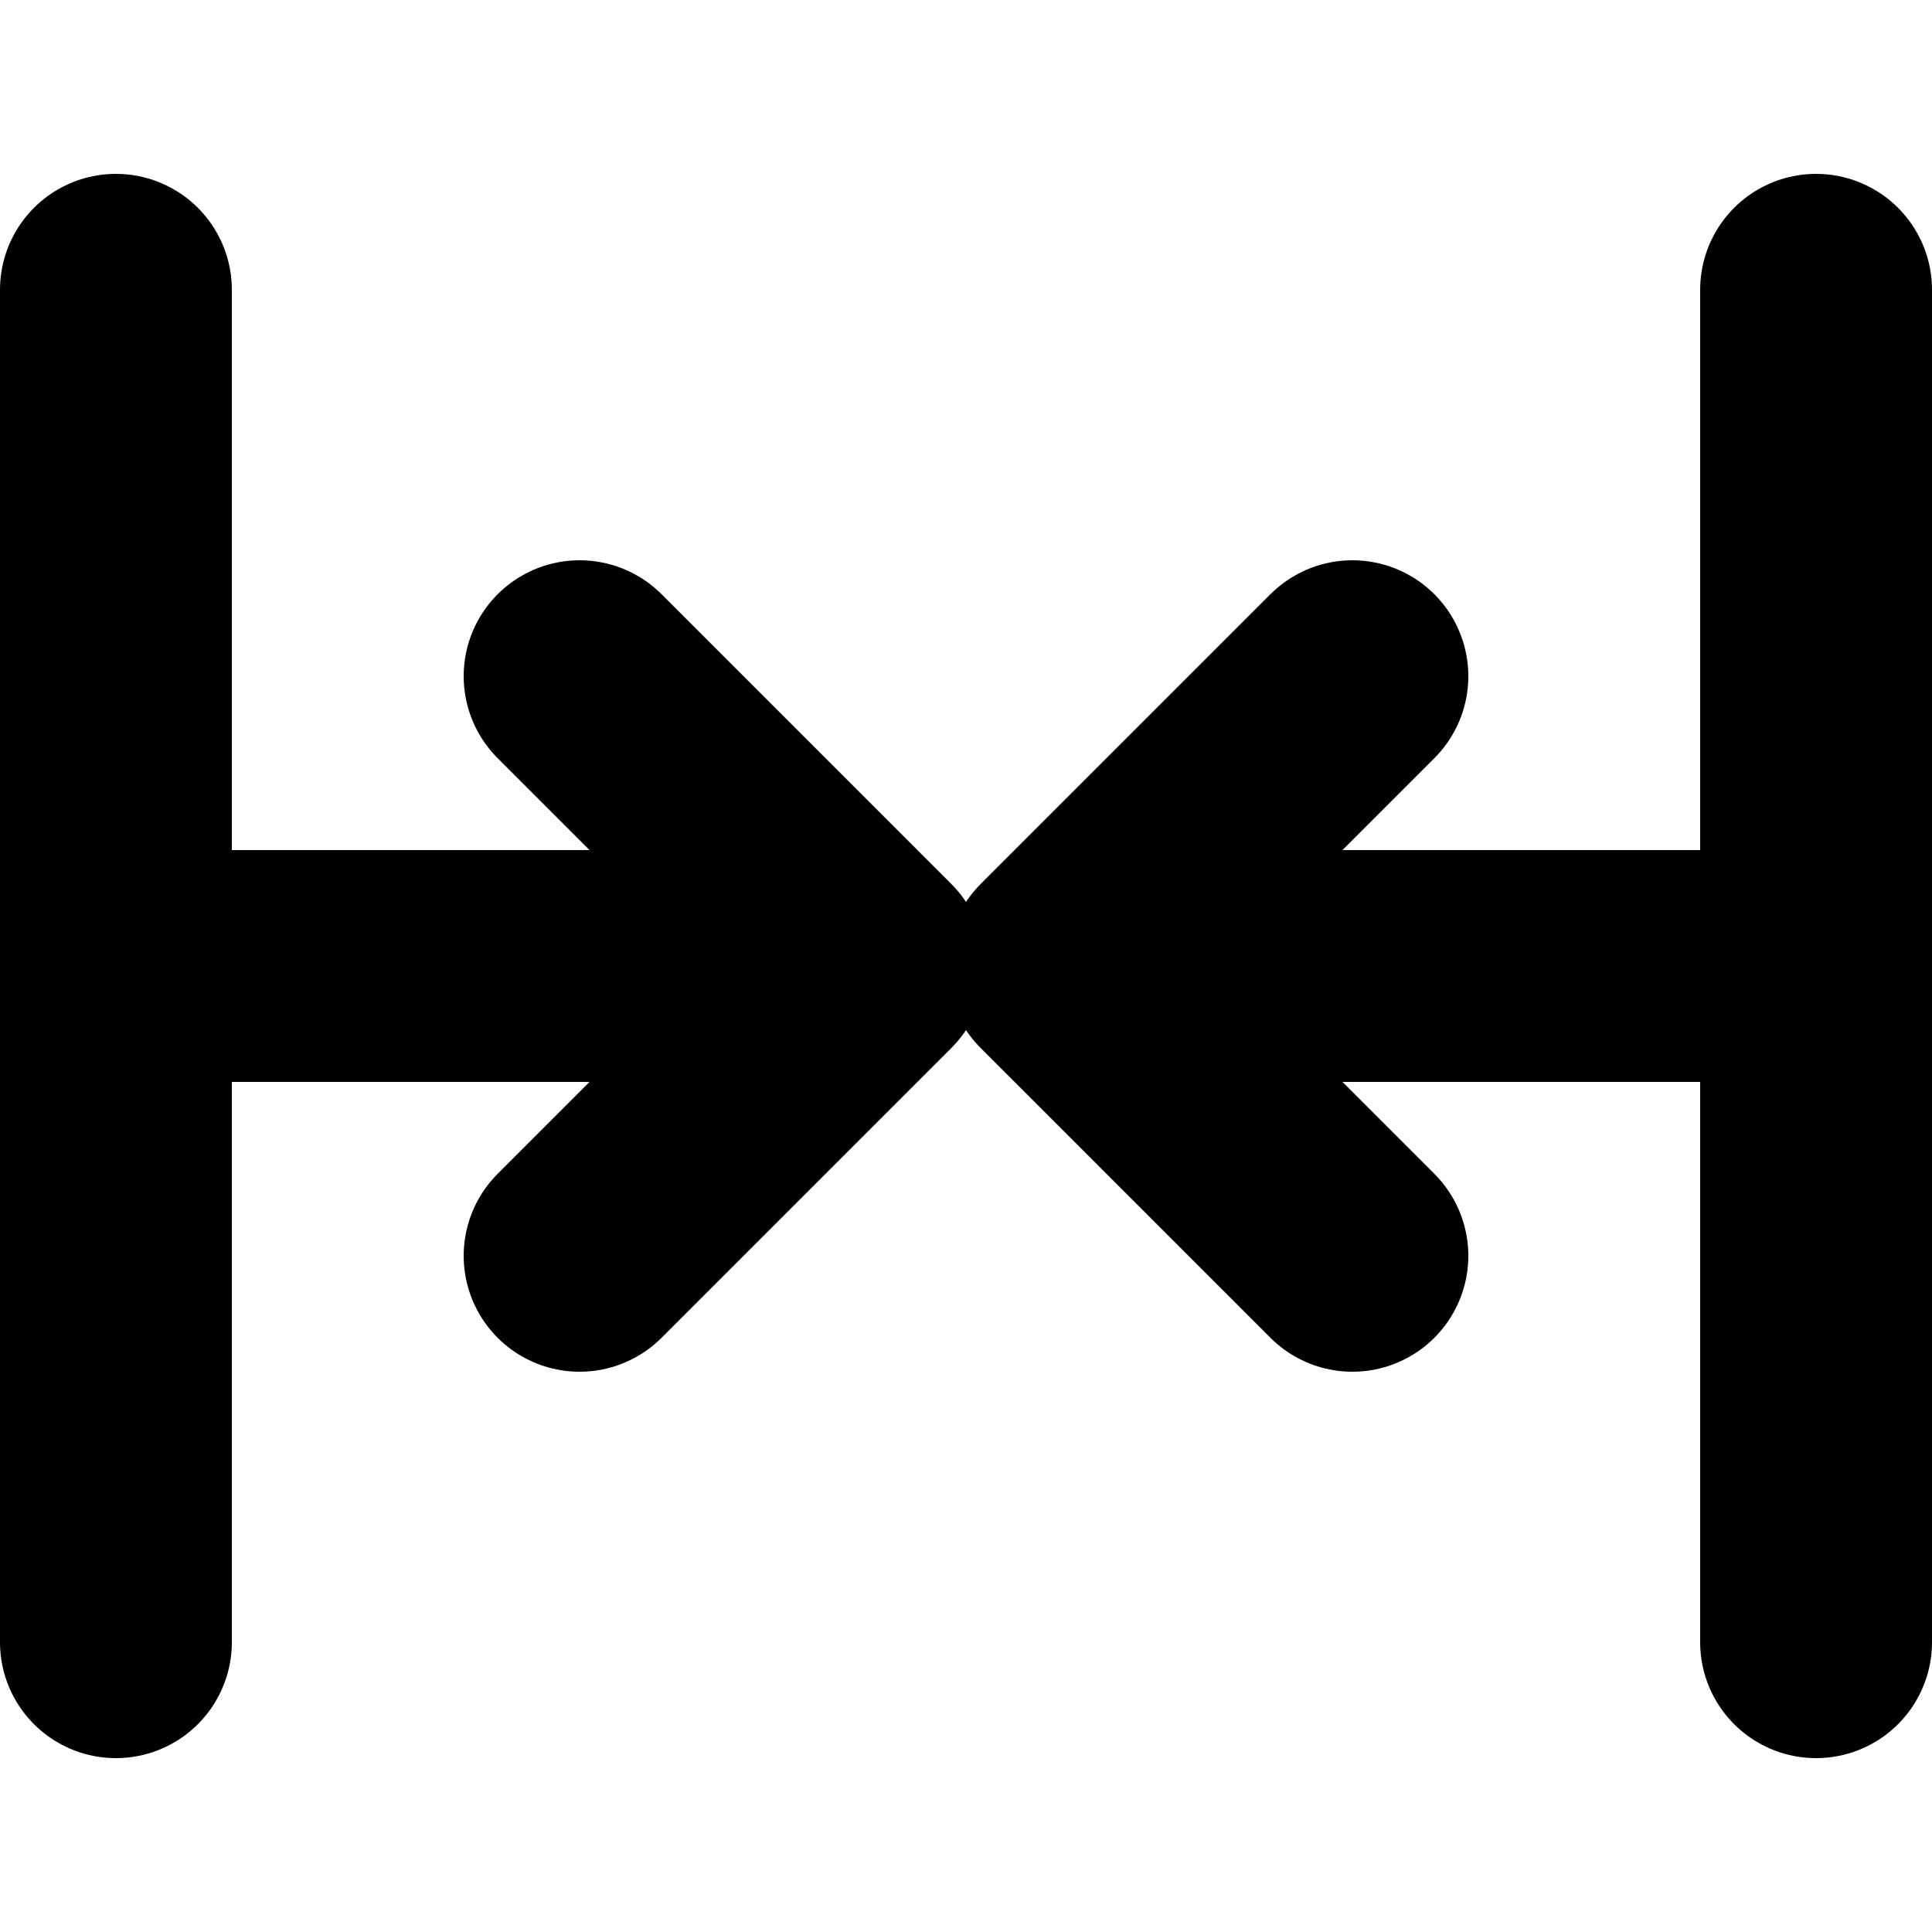
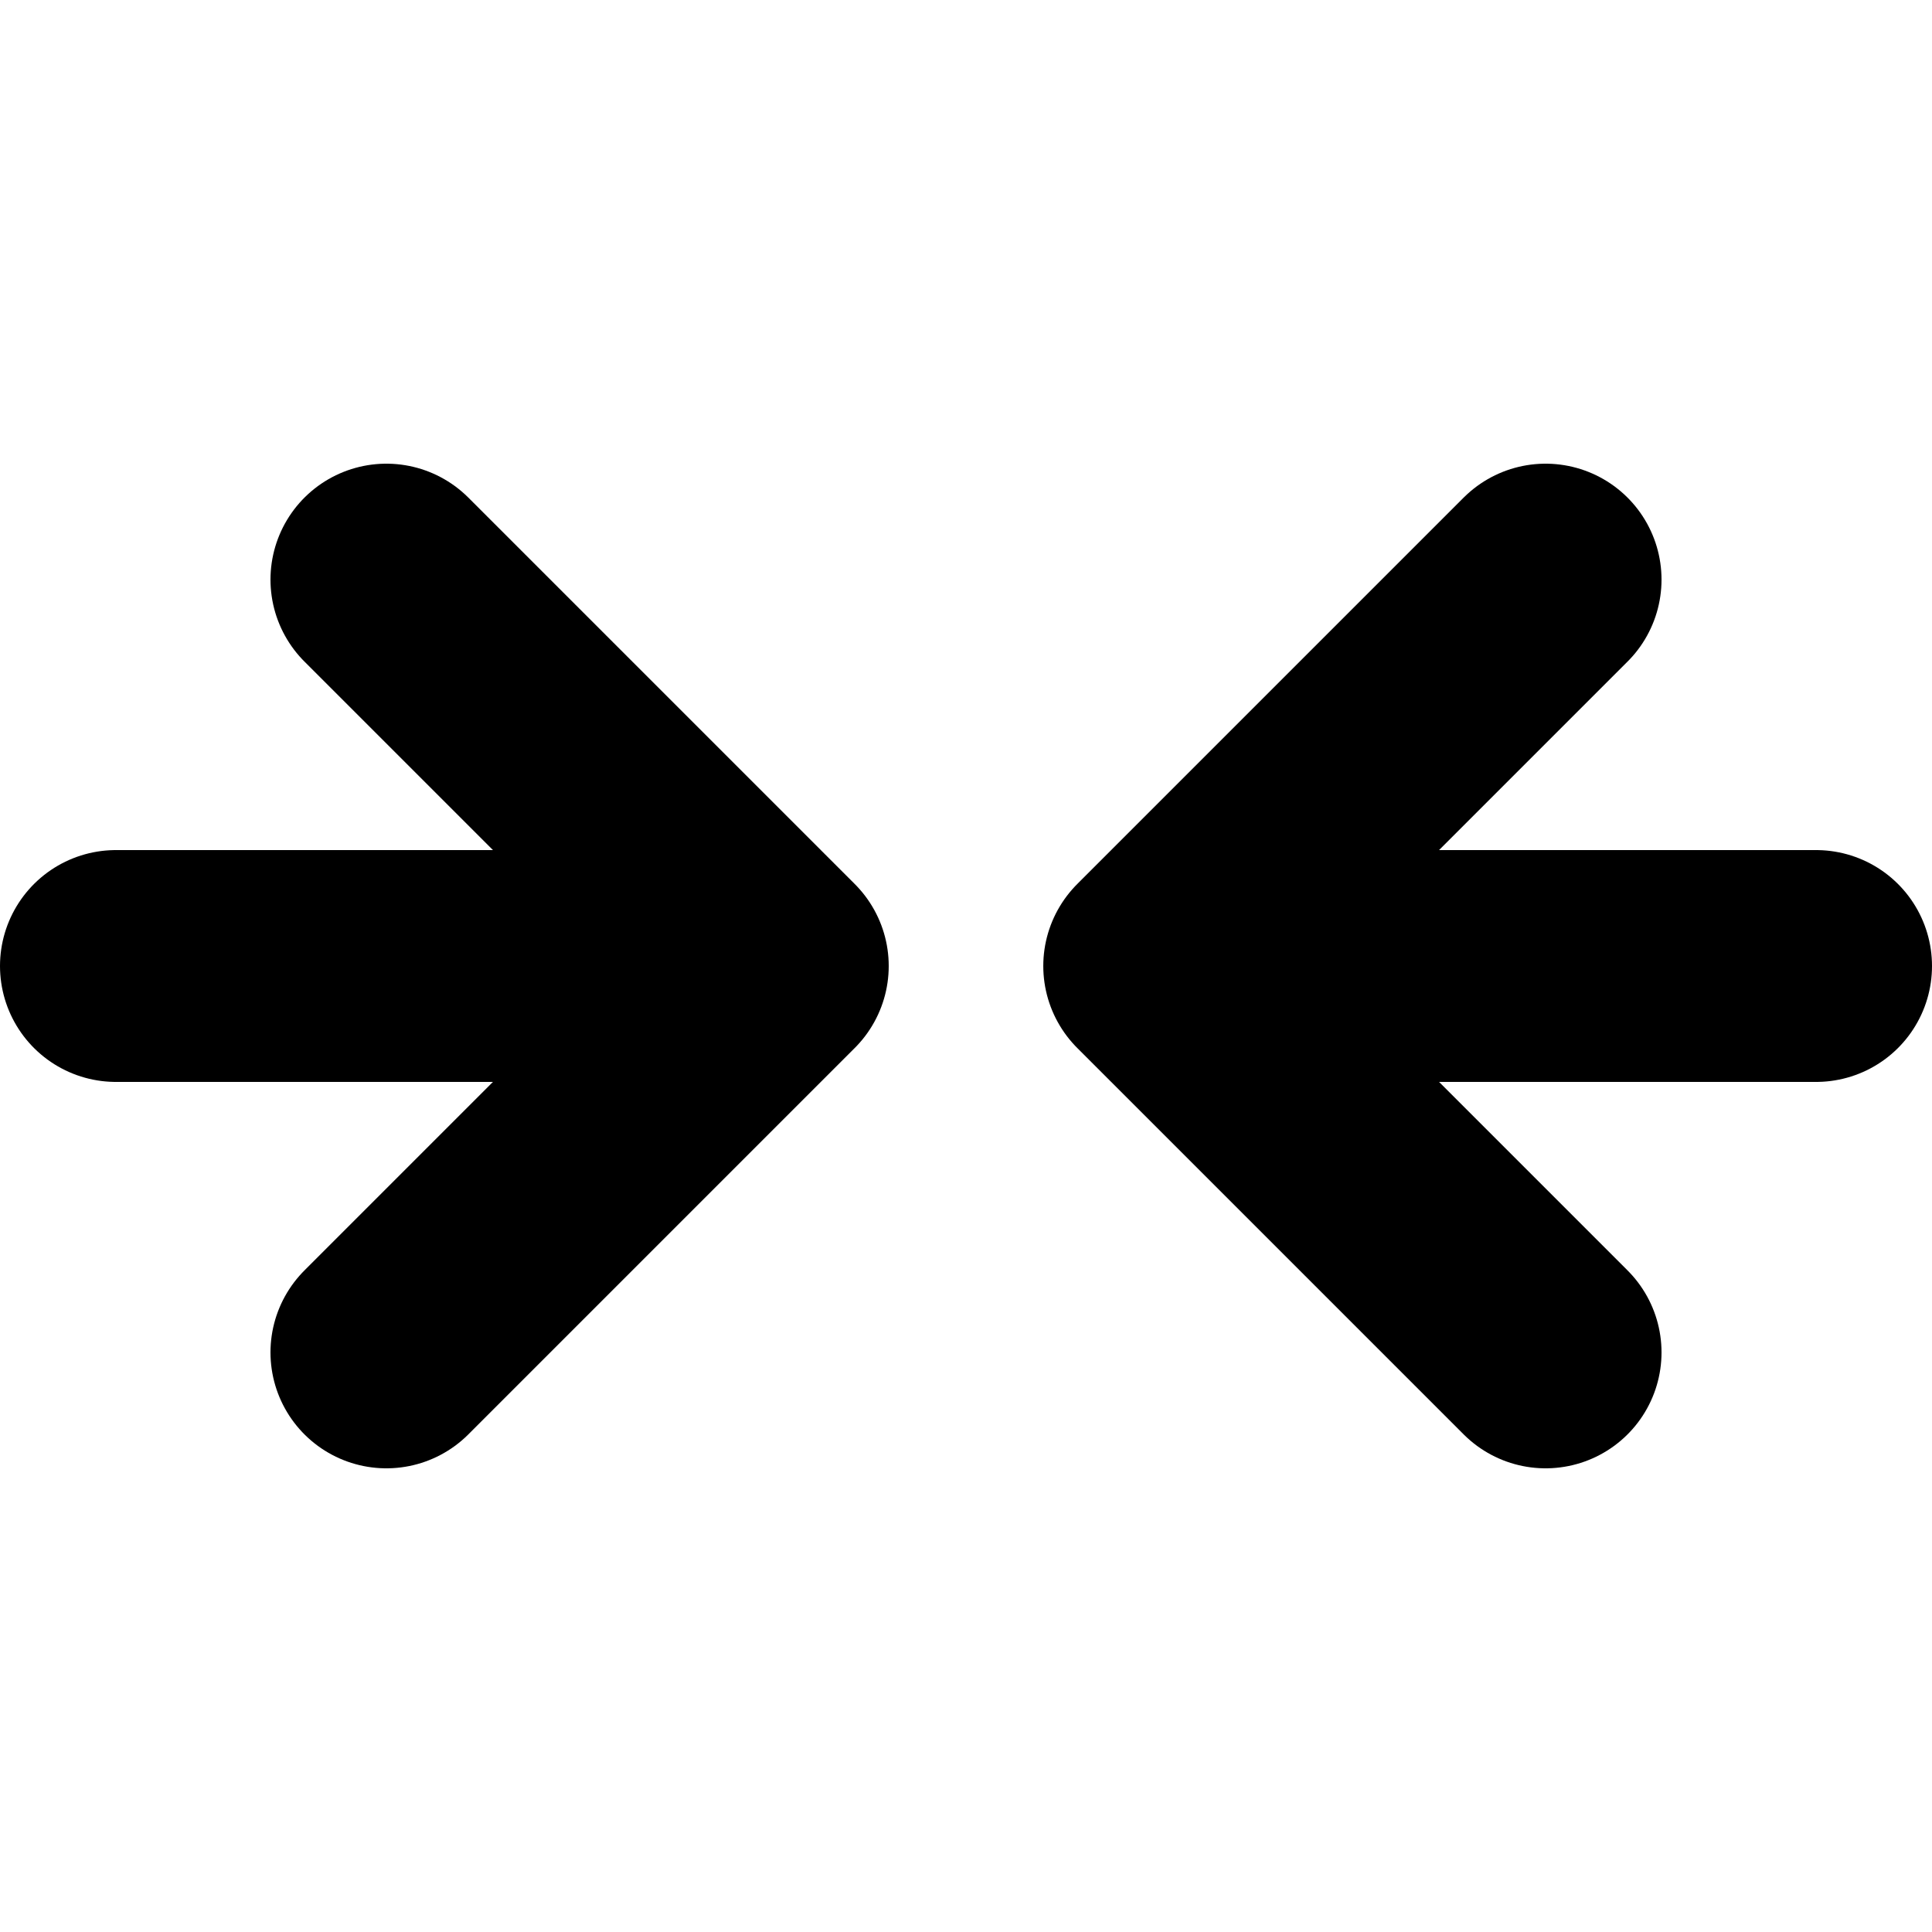
<svg xmlns="http://www.w3.org/2000/svg" viewBox="-50 -50 100 100">
-   <path fill="none" stroke="currentColor" stroke-width="12" stroke-linecap="round" stroke-linejoin="round" d="       M -44 -35       L -44 35       M 44 -35       L 44 35       M 20 -15       L 5 0       L 20 15       M -20 -15       L -5 0       L -20 15       M -44 0       L -5 0       M 44 0       L 5 0     " />
+   <path fill="none" stroke="currentColor" stroke-width="12" stroke-linecap="round" stroke-linejoin="round" d="       M -44 0       L -10 0       M -30 -20       L -10 0       L -30 20       M 44 0       L 10 0       M 30 -20       L 10 0       L 30 20     " />
</svg>
